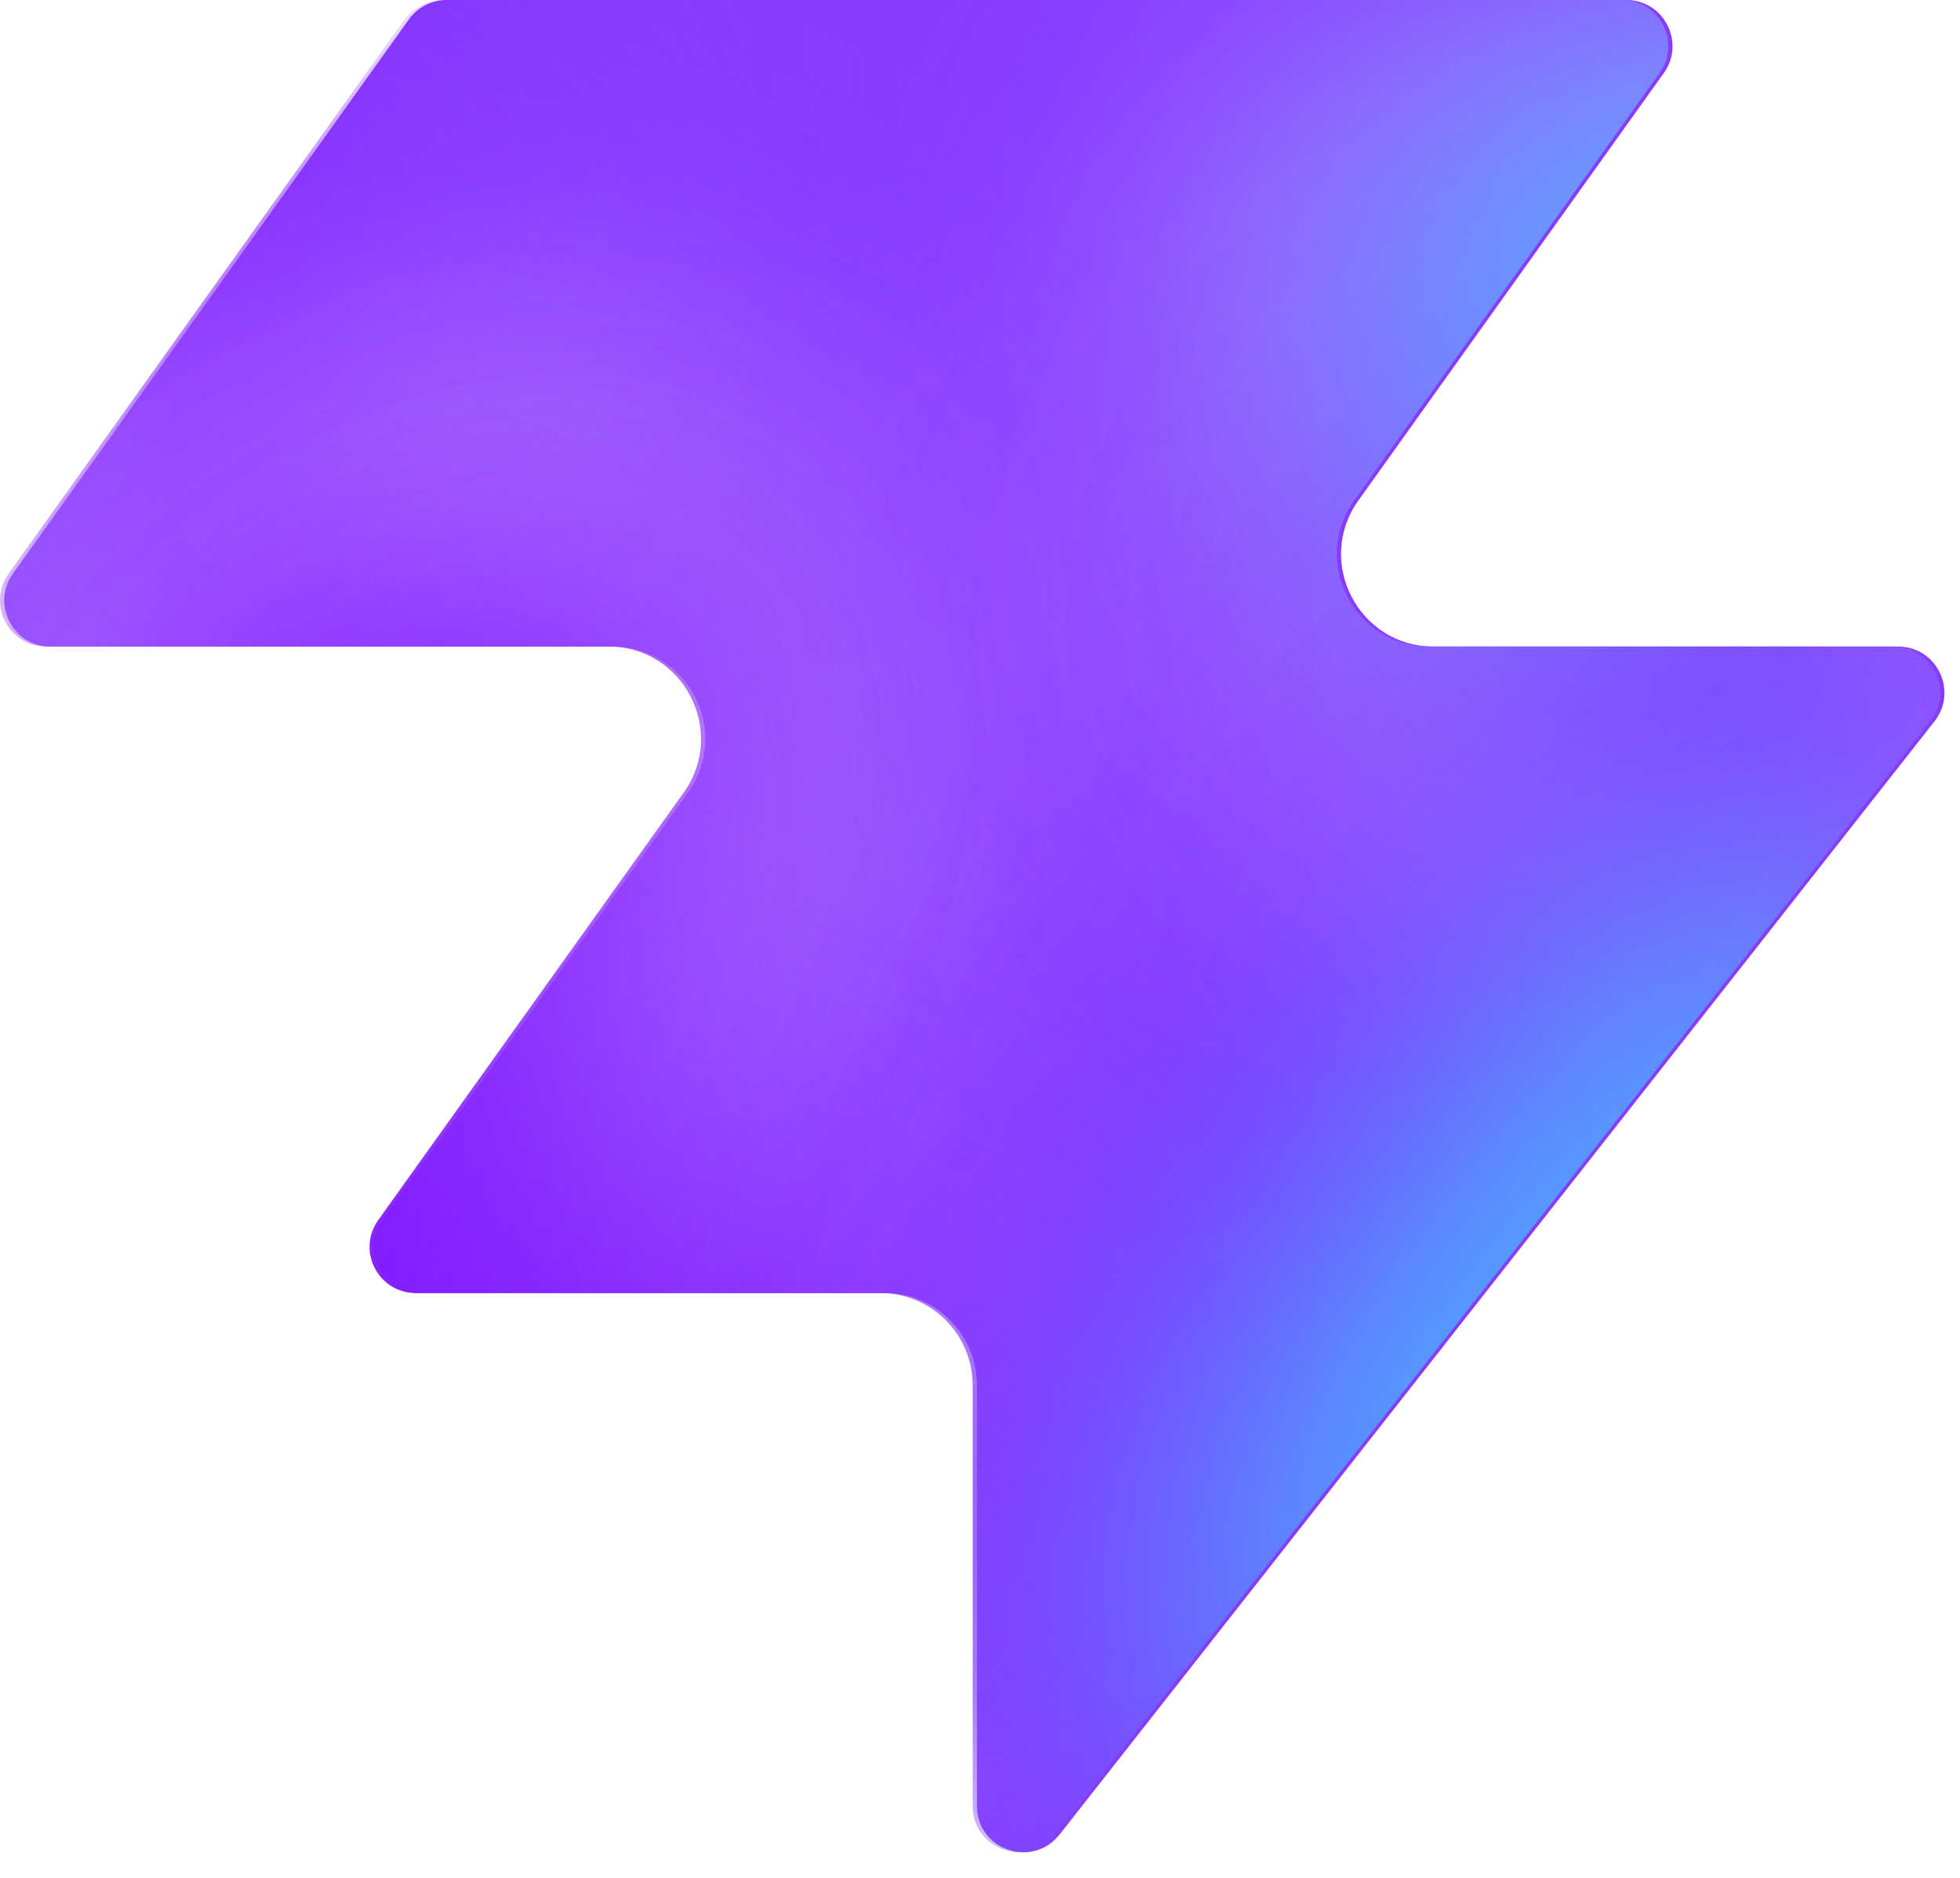
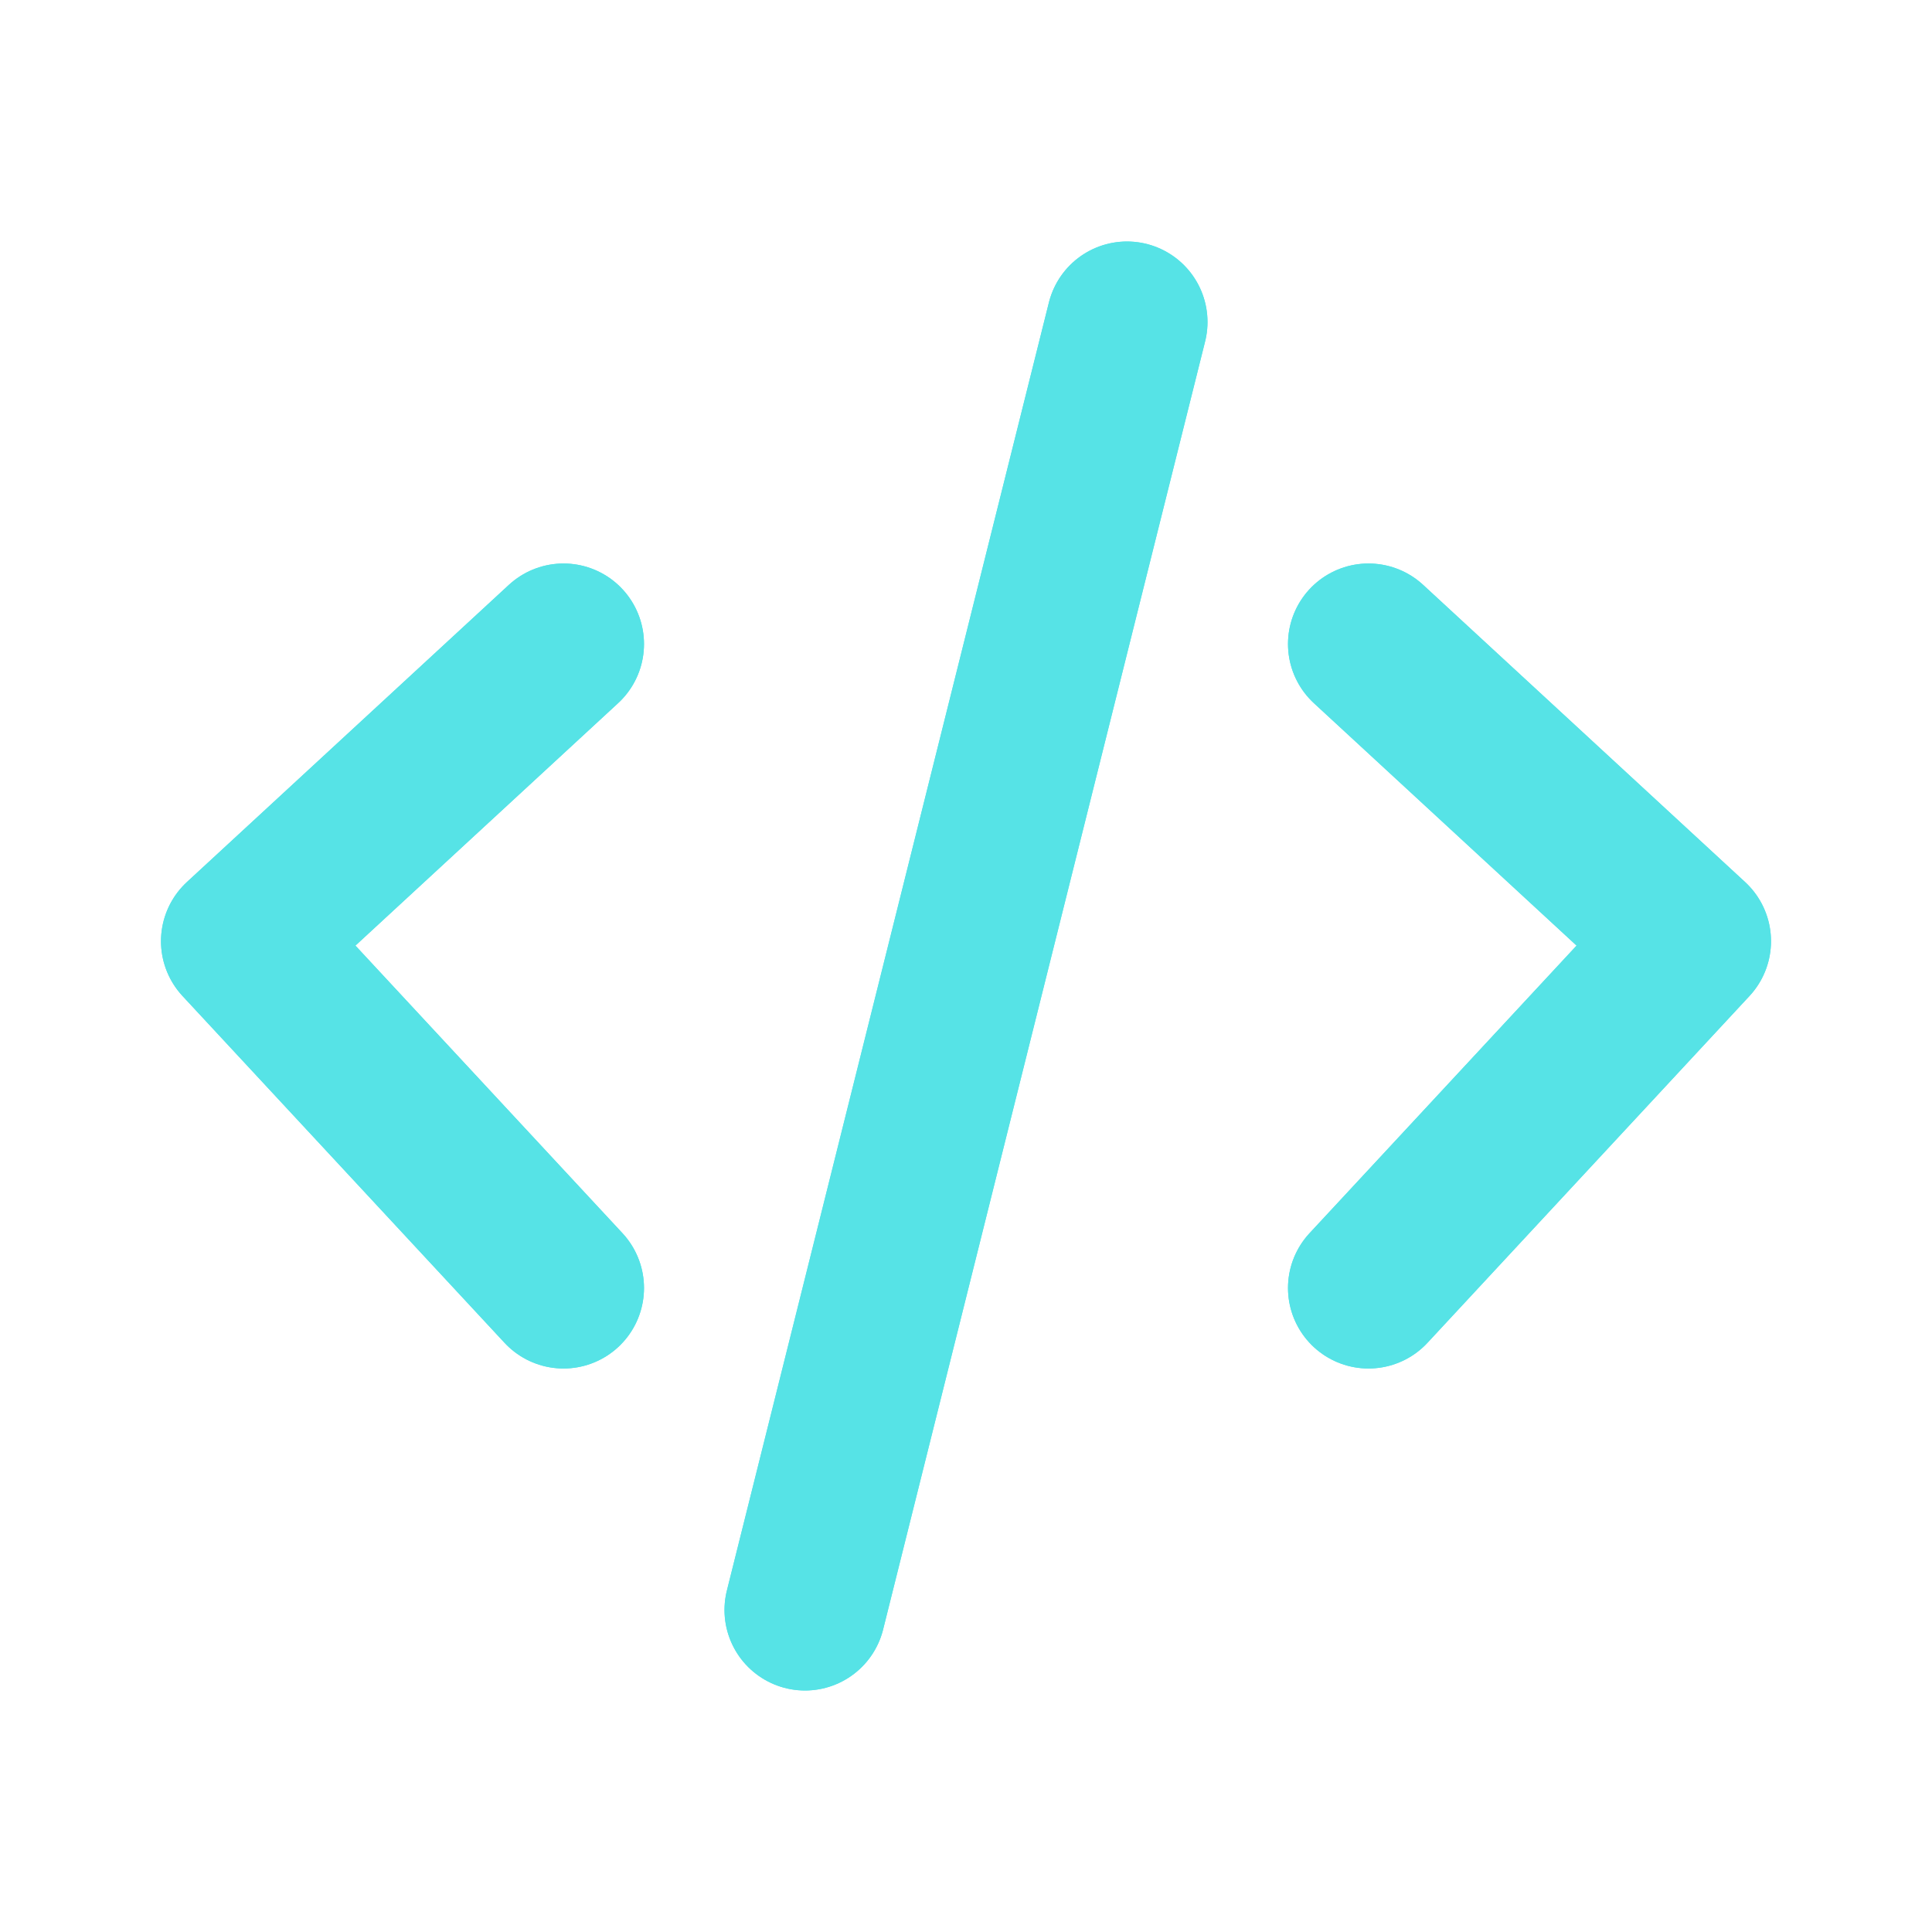
- <svg xmlns="http://www.w3.org/2000/svg" width="48" height="46" fill="none" viewBox="0 0 48 46">
-   <path fill="#863bff" d="M25.946 44.938c-.664.845-2.021.375-2.021-.698V33.937a2.26 2.26 0 0 0-2.262-2.262H10.287c-.92 0-1.456-1.04-.92-1.788l7.48-10.471c1.07-1.497 0-3.578-1.842-3.578H1.237c-.92 0-1.456-1.04-.92-1.788L10.013.474c.214-.297.556-.474.92-.474h28.894c.92 0 1.456 1.04.92 1.788l-7.48 10.471c-1.07 1.498 0 3.579 1.842 3.579h11.377c.943 0 1.473 1.088.89 1.83L25.947 44.94z" style="fill:#863bff;fill:color(display-p3 .525 .23 1);fill-opacity:1" />
-   <mask id="a" width="48" height="46" x="0" y="0" maskUnits="userSpaceOnUse" style="mask-type:alpha">
-     <path fill="#000" d="M25.842 44.938c-.664.844-2.021.375-2.021-.698V33.937a2.26 2.26 0 0 0-2.262-2.262H10.183c-.92 0-1.456-1.04-.92-1.788l7.48-10.471c1.07-1.498 0-3.579-1.842-3.579H1.133c-.92 0-1.456-1.04-.92-1.787L9.91.473c.214-.297.556-.474.92-.474h28.894c.92 0 1.456 1.04.92 1.788l-7.48 10.471c-1.07 1.498 0 3.578 1.842 3.578h11.377c.943 0 1.473 1.088.89 1.832L25.843 44.94z" style="fill:#000;fill-opacity:1" />
-   </mask>
-   <g mask="url(#a)">
-     <g filter="url(#b)">
-       <ellipse cx="5.508" cy="14.704" fill="#ede6ff" rx="5.508" ry="14.704" style="fill:#ede6ff;fill:color(display-p3 .927 .903 1);fill-opacity:1" transform="matrix(.00324 1 1 -.00324 -4.47 31.516)" />
-     </g>
-     <g filter="url(#c)">
-       <ellipse cx="10.399" cy="29.851" fill="#ede6ff" rx="10.399" ry="29.851" style="fill:#ede6ff;fill:color(display-p3 .927 .903 1);fill-opacity:1" transform="matrix(.00324 1 1 -.00324 -39.328 7.883)" />
-     </g>
-     <g filter="url(#d)">
-       <ellipse cx="5.508" cy="30.487" fill="#7e14ff" rx="5.508" ry="30.487" style="fill:#7e14ff;fill:color(display-p3 .492 .077 1);fill-opacity:1" transform="rotate(89.814 -25.913 -14.639)scale(1 -1)" />
-     </g>
-     <g filter="url(#e)">
-       <ellipse cx="5.508" cy="30.599" fill="#7e14ff" rx="5.508" ry="30.599" style="fill:#7e14ff;fill:color(display-p3 .492 .077 1);fill-opacity:1" transform="rotate(89.814 -32.644 -3.334)scale(1 -1)" />
-     </g>
-     <g filter="url(#f)">
-       <ellipse cx="5.508" cy="30.599" fill="#7e14ff" rx="5.508" ry="30.599" style="fill:#7e14ff;fill:color(display-p3 .492 .077 1);fill-opacity:1" transform="matrix(.00324 1 1 -.00324 -34.34 30.47)" />
-     </g>
-     <g filter="url(#g)">
-       <ellipse cx="14.072" cy="22.078" fill="#ede6ff" rx="14.072" ry="22.078" style="fill:#ede6ff;fill:color(display-p3 .927 .903 1);fill-opacity:1" transform="rotate(93.35 24.506 48.493)scale(-1 1)" />
-     </g>
-     <g filter="url(#h)">
-       <ellipse cx="3.47" cy="21.501" fill="#7e14ff" rx="3.47" ry="21.501" style="fill:#7e14ff;fill:color(display-p3 .492 .077 1);fill-opacity:1" transform="rotate(89.009 28.708 47.59)scale(-1 1)" />
-     </g>
-     <g filter="url(#i)">
-       <ellipse cx="3.47" cy="21.501" fill="#7e14ff" rx="3.47" ry="21.501" style="fill:#7e14ff;fill:color(display-p3 .492 .077 1);fill-opacity:1" transform="rotate(89.009 28.708 47.59)scale(-1 1)" />
-     </g>
-     <g filter="url(#j)">
-       <ellipse cx=".387" cy="8.972" fill="#7e14ff" rx="4.407" ry="29.108" style="fill:#7e14ff;fill:color(display-p3 .492 .077 1);fill-opacity:1" transform="rotate(39.51 .387 8.972)" />
-     </g>
-     <g filter="url(#k)">
-       <ellipse cx="47.523" cy="-6.092" fill="#7e14ff" rx="4.407" ry="29.108" style="fill:#7e14ff;fill:color(display-p3 .492 .077 1);fill-opacity:1" transform="rotate(37.892 47.523 -6.092)" />
-     </g>
-     <g filter="url(#l)">
-       <ellipse cx="41.412" cy="6.333" fill="#47bfff" rx="5.971" ry="9.665" style="fill:#47bfff;fill:color(display-p3 .28 .748 1);fill-opacity:1" transform="rotate(37.892 41.412 6.333)" />
-     </g>
-     <g filter="url(#m)">
-       <ellipse cx="-1.879" cy="38.332" fill="#7e14ff" rx="4.407" ry="29.108" style="fill:#7e14ff;fill:color(display-p3 .492 .077 1);fill-opacity:1" transform="rotate(37.892 -1.88 38.332)" />
-     </g>
-     <g filter="url(#n)">
-       <ellipse cx="-1.879" cy="38.332" fill="#7e14ff" rx="4.407" ry="29.108" style="fill:#7e14ff;fill:color(display-p3 .492 .077 1);fill-opacity:1" transform="rotate(37.892 -1.88 38.332)" />
-     </g>
-     <g filter="url(#o)">
-       <ellipse cx="35.651" cy="29.907" fill="#7e14ff" rx="4.407" ry="29.108" style="fill:#7e14ff;fill:color(display-p3 .492 .077 1);fill-opacity:1" transform="rotate(37.892 35.651 29.907)" />
-     </g>
-     <g filter="url(#p)">
-       <ellipse cx="38.418" cy="32.4" fill="#47bfff" rx="5.971" ry="15.297" style="fill:#47bfff;fill:color(display-p3 .28 .748 1);fill-opacity:1" transform="rotate(37.892 38.418 32.4)" />
-     </g>
+ <svg xmlns="http://www.w3.org/2000/svg" width="182px" height="182px" viewBox="0 0 24 24" fill="none" stroke="#77def3">
+   <g id="SVGRepo_bgCarrier" stroke-width="0" />
+   <g id="SVGRepo_tracerCarrier" stroke-linecap="round" stroke-linejoin="round" stroke="#CCCCCC" stroke-width="4.32">
+     <path d="M7 8L3 11.692L7 16M17 8L21 11.692L17 16M14 4L10 20" stroke="#56e3e6" stroke-width="2" stroke-linecap="round" stroke-linejoin="round" />
  </g>
-   <defs>
-     <filter id="b" width="60.045" height="41.654" x="-19.77" y="16.149" color-interpolation-filters="sRGB" filterUnits="userSpaceOnUse">
-       <feFlood flood-opacity="0" result="BackgroundImageFix" />
-       <feBlend in="SourceGraphic" in2="BackgroundImageFix" result="shape" />
-       <feGaussianBlur result="effect1_foregroundBlur_2002_17158" stdDeviation="7.659" />
-     </filter>
-     <filter id="c" width="90.34" height="51.437" x="-54.613" y="-7.533" color-interpolation-filters="sRGB" filterUnits="userSpaceOnUse">
-       <feFlood flood-opacity="0" result="BackgroundImageFix" />
-       <feBlend in="SourceGraphic" in2="BackgroundImageFix" result="shape" />
-       <feGaussianBlur result="effect1_foregroundBlur_2002_17158" stdDeviation="7.659" />
-     </filter>
-     <filter id="d" width="79.355" height="29.4" x="-49.64" y="2.03" color-interpolation-filters="sRGB" filterUnits="userSpaceOnUse">
-       <feFlood flood-opacity="0" result="BackgroundImageFix" />
-       <feBlend in="SourceGraphic" in2="BackgroundImageFix" result="shape" />
-       <feGaussianBlur result="effect1_foregroundBlur_2002_17158" stdDeviation="4.596" />
-     </filter>
-     <filter id="e" width="79.579" height="29.4" x="-45.045" y="20.029" color-interpolation-filters="sRGB" filterUnits="userSpaceOnUse">
-       <feFlood flood-opacity="0" result="BackgroundImageFix" />
-       <feBlend in="SourceGraphic" in2="BackgroundImageFix" result="shape" />
-       <feGaussianBlur result="effect1_foregroundBlur_2002_17158" stdDeviation="4.596" />
-     </filter>
-     <filter id="f" width="79.579" height="29.4" x="-43.513" y="21.178" color-interpolation-filters="sRGB" filterUnits="userSpaceOnUse">
-       <feFlood flood-opacity="0" result="BackgroundImageFix" />
-       <feBlend in="SourceGraphic" in2="BackgroundImageFix" result="shape" />
-       <feGaussianBlur result="effect1_foregroundBlur_2002_17158" stdDeviation="4.596" />
-     </filter>
-     <filter id="g" width="74.749" height="58.852" x="15.756" y="-17.901" color-interpolation-filters="sRGB" filterUnits="userSpaceOnUse">
-       <feFlood flood-opacity="0" result="BackgroundImageFix" />
-       <feBlend in="SourceGraphic" in2="BackgroundImageFix" result="shape" />
-       <feGaussianBlur result="effect1_foregroundBlur_2002_17158" stdDeviation="7.659" />
-     </filter>
-     <filter id="h" width="61.377" height="25.362" x="23.548" y="2.284" color-interpolation-filters="sRGB" filterUnits="userSpaceOnUse">
-       <feFlood flood-opacity="0" result="BackgroundImageFix" />
-       <feBlend in="SourceGraphic" in2="BackgroundImageFix" result="shape" />
-       <feGaussianBlur result="effect1_foregroundBlur_2002_17158" stdDeviation="4.596" />
-     </filter>
-     <filter id="i" width="61.377" height="25.362" x="23.548" y="2.284" color-interpolation-filters="sRGB" filterUnits="userSpaceOnUse">
-       <feFlood flood-opacity="0" result="BackgroundImageFix" />
-       <feBlend in="SourceGraphic" in2="BackgroundImageFix" result="shape" />
-       <feGaussianBlur result="effect1_foregroundBlur_2002_17158" stdDeviation="4.596" />
-     </filter>
-     <filter id="j" width="56.045" height="63.649" x="-27.636" y="-22.853" color-interpolation-filters="sRGB" filterUnits="userSpaceOnUse">
-       <feFlood flood-opacity="0" result="BackgroundImageFix" />
-       <feBlend in="SourceGraphic" in2="BackgroundImageFix" result="shape" />
-       <feGaussianBlur result="effect1_foregroundBlur_2002_17158" stdDeviation="4.596" />
-     </filter>
-     <filter id="k" width="54.814" height="64.646" x="20.116" y="-38.415" color-interpolation-filters="sRGB" filterUnits="userSpaceOnUse">
-       <feFlood flood-opacity="0" result="BackgroundImageFix" />
-       <feBlend in="SourceGraphic" in2="BackgroundImageFix" result="shape" />
-       <feGaussianBlur result="effect1_foregroundBlur_2002_17158" stdDeviation="4.596" />
-     </filter>
-     <filter id="l" width="33.541" height="35.313" x="24.641" y="-11.323" color-interpolation-filters="sRGB" filterUnits="userSpaceOnUse">
-       <feFlood flood-opacity="0" result="BackgroundImageFix" />
-       <feBlend in="SourceGraphic" in2="BackgroundImageFix" result="shape" />
-       <feGaussianBlur result="effect1_foregroundBlur_2002_17158" stdDeviation="4.596" />
-     </filter>
-     <filter id="m" width="54.814" height="64.646" x="-29.286" y="6.009" color-interpolation-filters="sRGB" filterUnits="userSpaceOnUse">
-       <feFlood flood-opacity="0" result="BackgroundImageFix" />
-       <feBlend in="SourceGraphic" in2="BackgroundImageFix" result="shape" />
-       <feGaussianBlur result="effect1_foregroundBlur_2002_17158" stdDeviation="4.596" />
-     </filter>
-     <filter id="n" width="54.814" height="64.646" x="-29.286" y="6.009" color-interpolation-filters="sRGB" filterUnits="userSpaceOnUse">
-       <feFlood flood-opacity="0" result="BackgroundImageFix" />
-       <feBlend in="SourceGraphic" in2="BackgroundImageFix" result="shape" />
-       <feGaussianBlur result="effect1_foregroundBlur_2002_17158" stdDeviation="4.596" />
-     </filter>
-     <filter id="o" width="54.814" height="64.646" x="8.244" y="-2.416" color-interpolation-filters="sRGB" filterUnits="userSpaceOnUse">
-       <feFlood flood-opacity="0" result="BackgroundImageFix" />
-       <feBlend in="SourceGraphic" in2="BackgroundImageFix" result="shape" />
-       <feGaussianBlur result="effect1_foregroundBlur_2002_17158" stdDeviation="4.596" />
-     </filter>
-     <filter id="p" width="39.409" height="43.623" x="18.713" y="10.588" color-interpolation-filters="sRGB" filterUnits="userSpaceOnUse">
-       <feFlood flood-opacity="0" result="BackgroundImageFix" />
-       <feBlend in="SourceGraphic" in2="BackgroundImageFix" result="shape" />
-       <feGaussianBlur result="effect1_foregroundBlur_2002_17158" stdDeviation="4.596" />
-     </filter>
-   </defs>
+   <g id="SVGRepo_iconCarrier">
+     <path d="M7 8L3 11.692L7 16M17 8L21 11.692L17 16M14 4L10 20" stroke="#56e3e6" stroke-width="2" stroke-linecap="round" stroke-linejoin="round" />
+   </g>
</svg>
